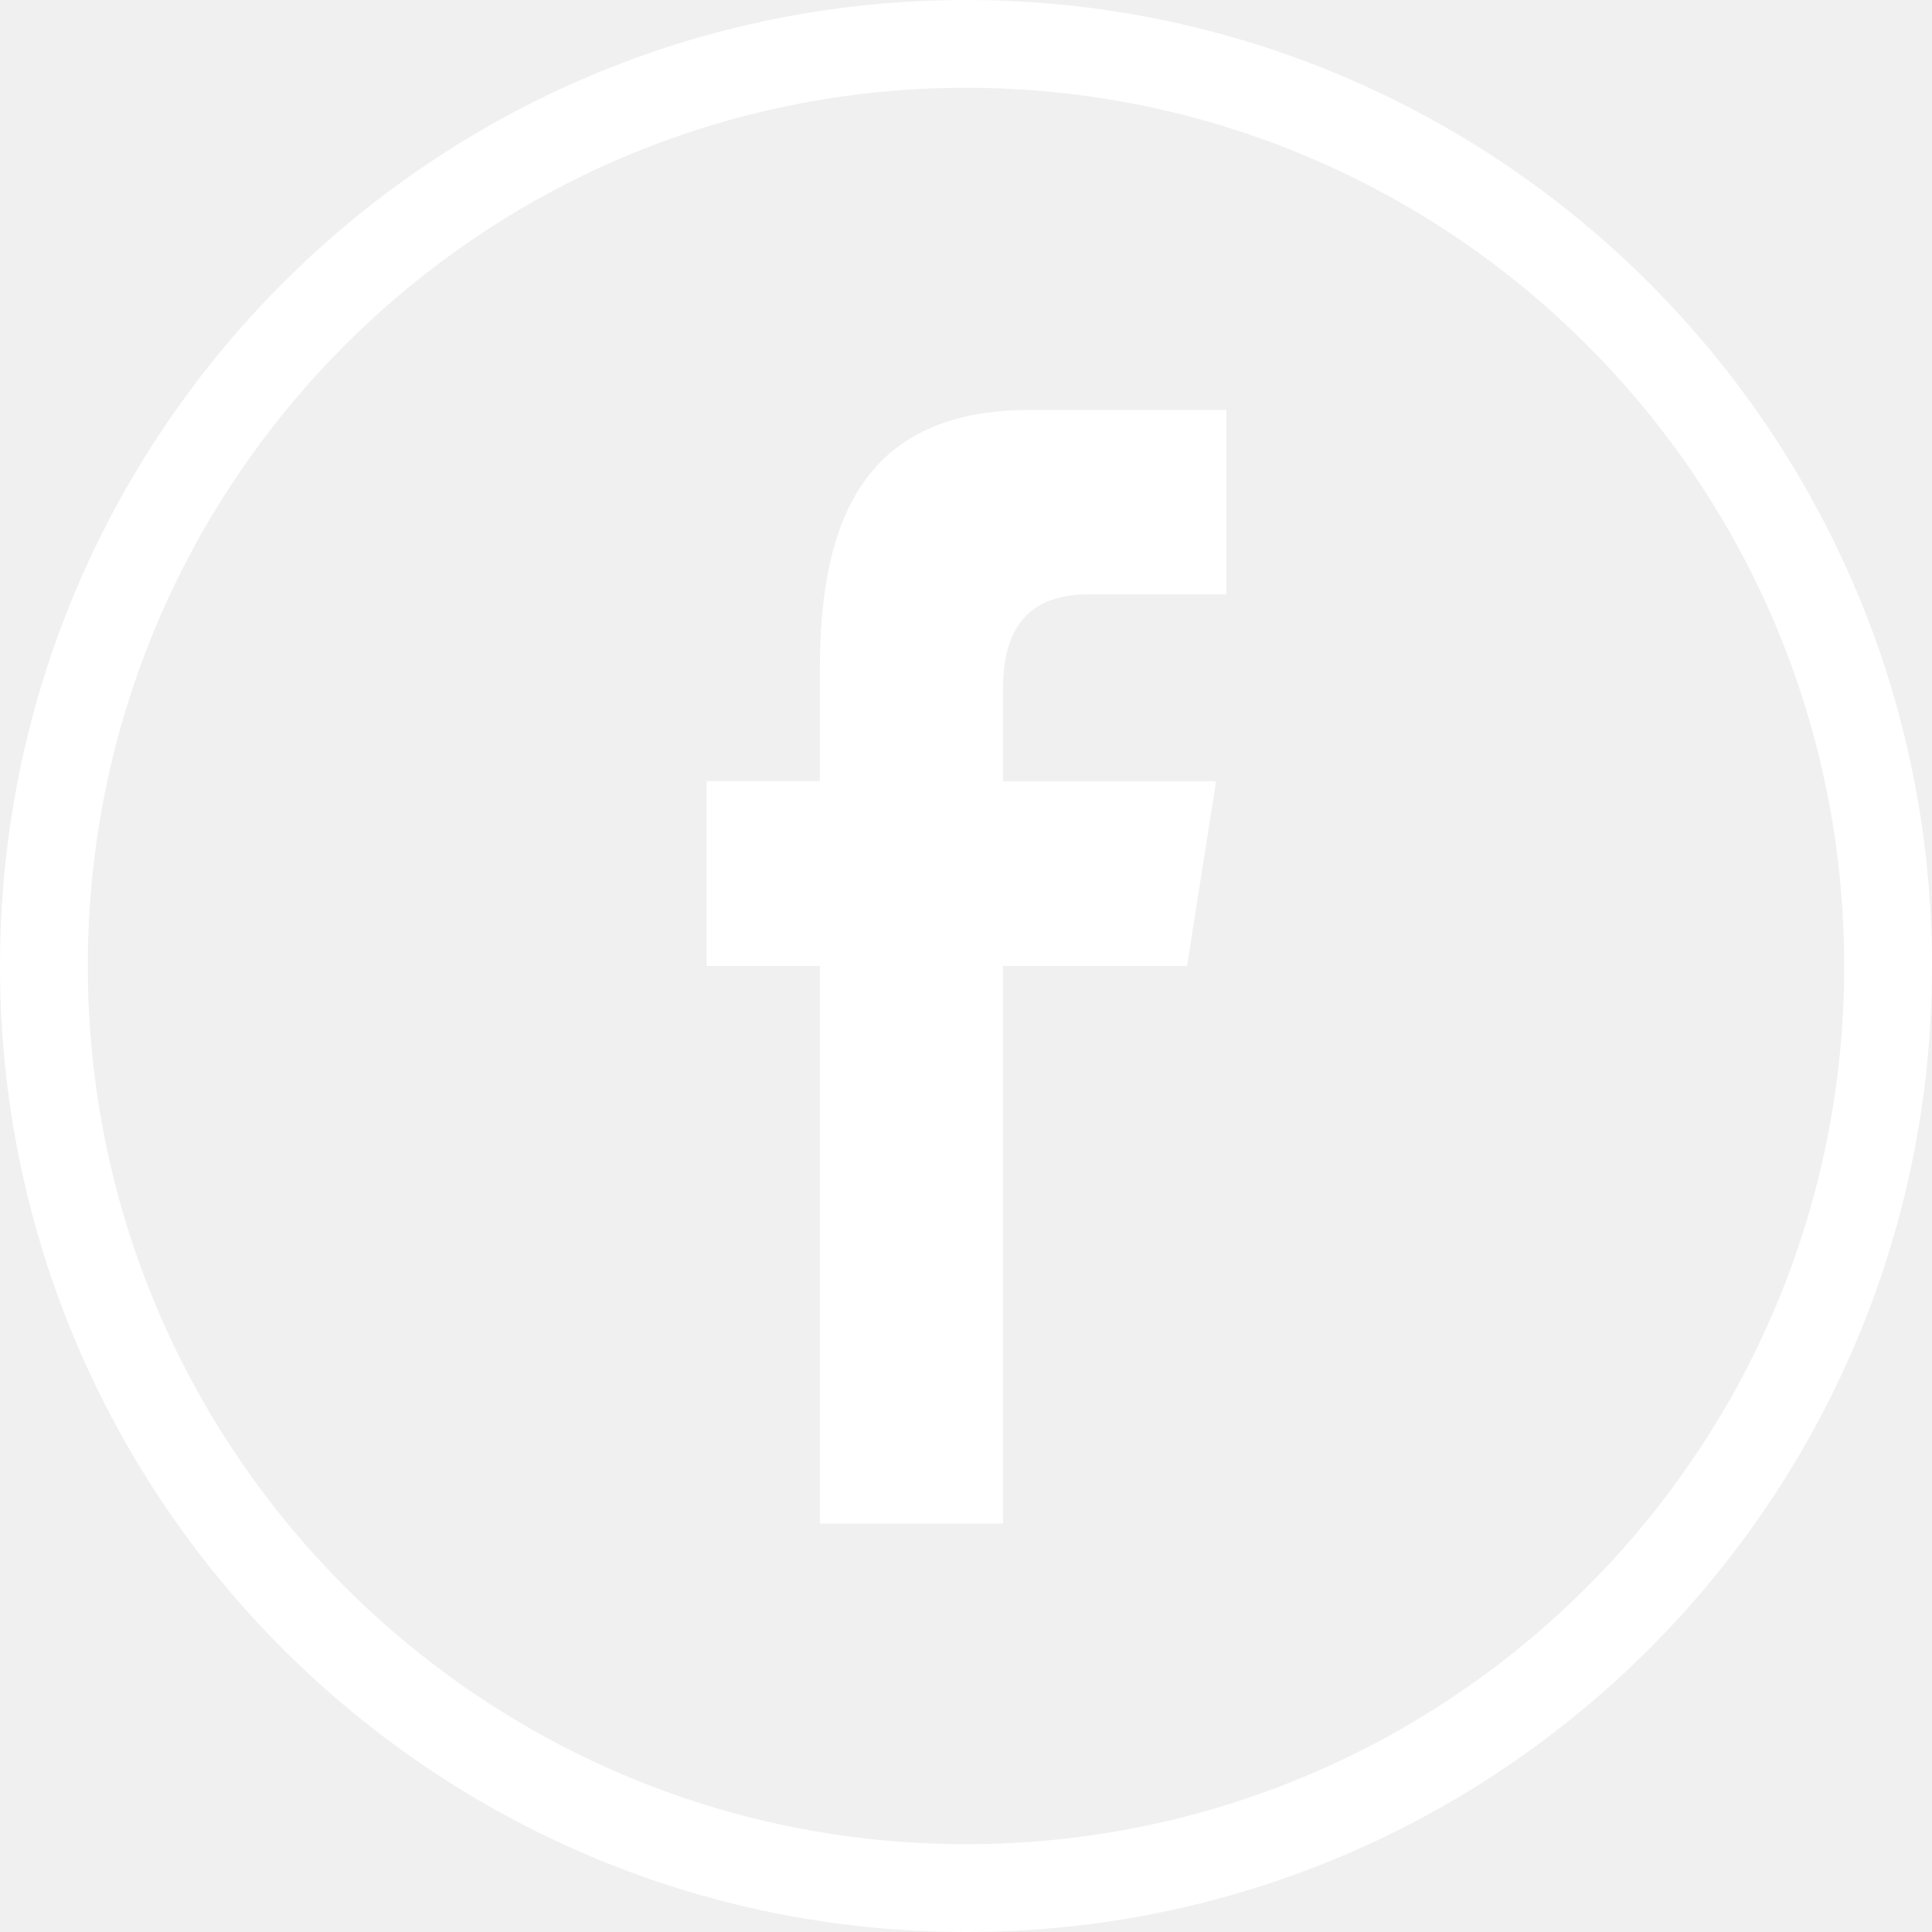
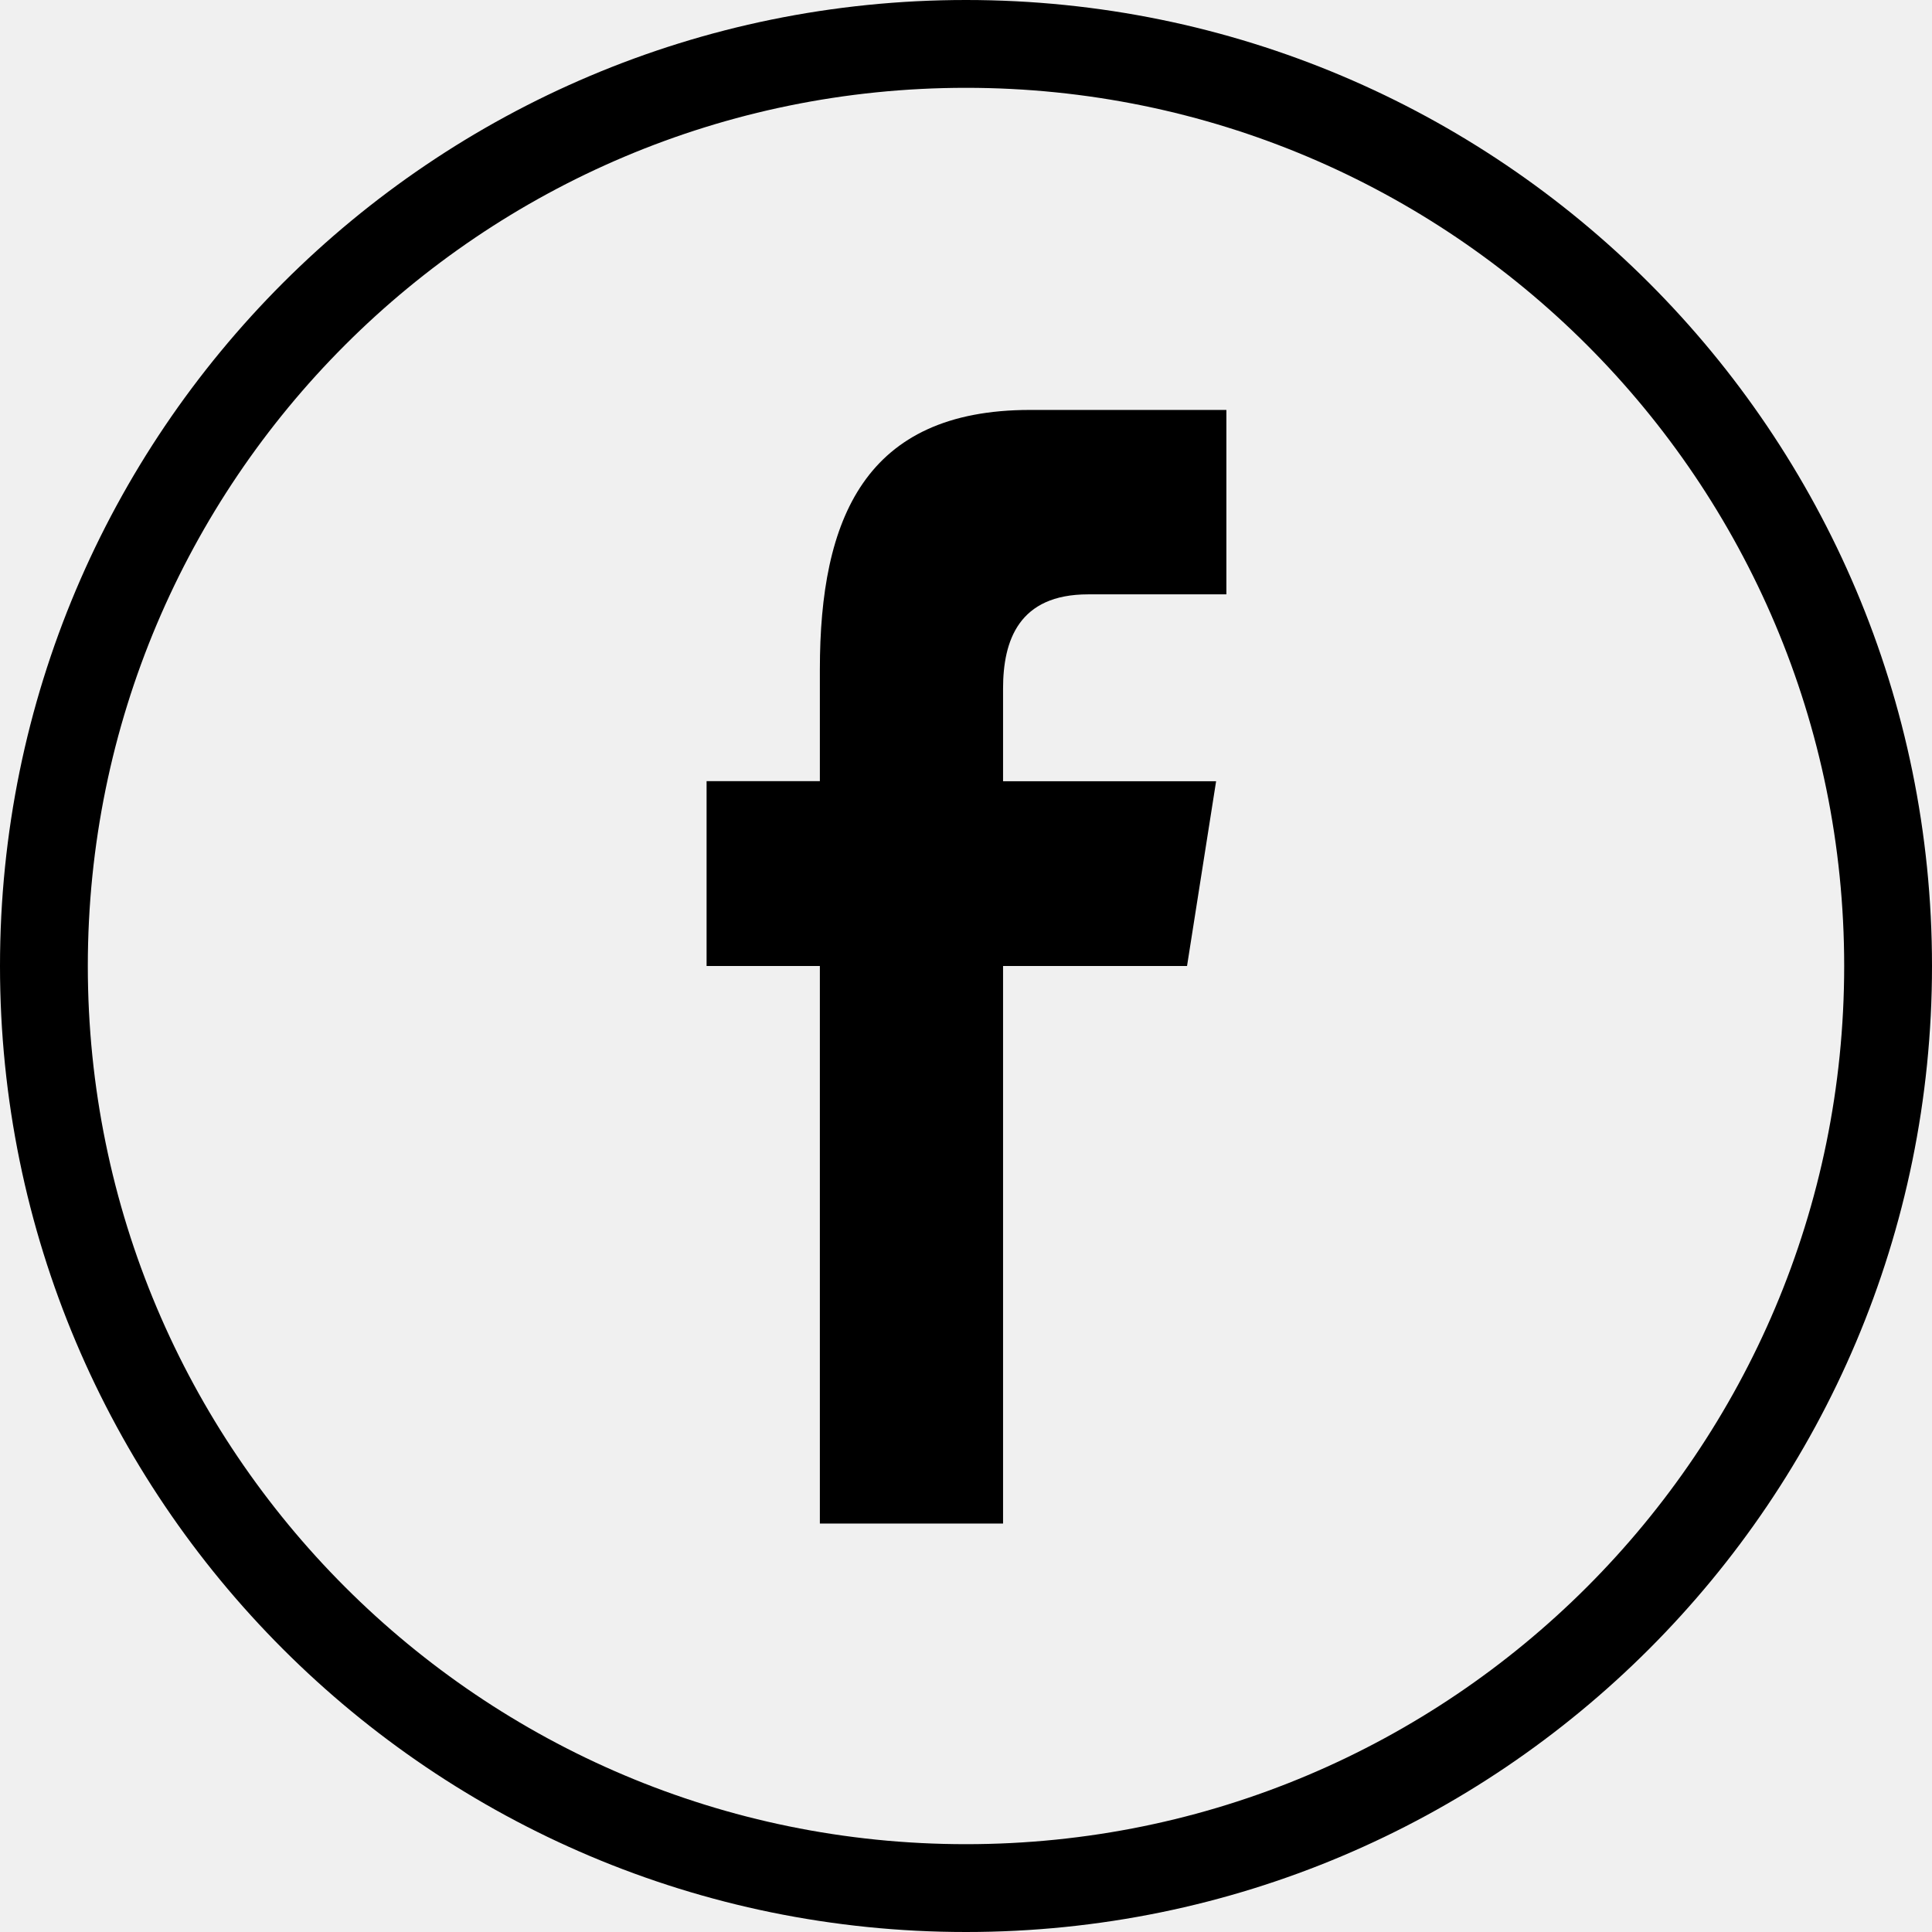
- <svg xmlns="http://www.w3.org/2000/svg" version="1.1" id="Capa_1" x="0px" y="0px" width="512px" height="512px" viewBox="0 0 612 612" style="enable-background:new 0 0 612 612;" xml:space="preserve">
+ <svg xmlns="http://www.w3.org/2000/svg" version="1.1" id="Capa_1" x="0px" y="0px" width="612px" height="612px" viewBox="0 0 612 612" style="enable-background:new 0 0 612 612;" xml:space="preserve">
  <g>
    <g>
-       <path d="M612,306C612,137.004,474.995,0,306,0C137.004,0,0,137.004,0,306c0,168.995,137.004,306,306,306    C474.995,612,612,474.995,612,306z M27.818,306C27.818,152.36,152.36,27.818,306,27.818S584.182,152.36,584.182,306    S459.64,584.182,306,584.182S27.818,459.64,27.818,306z" fill="#FFFFFF" />
-       <path d="M317.739,482.617V306h58.279l9.208-58.529h-67.487v-29.348c0-15.272,5.007-29.849,26.928-29.849h43.813v-58.418h-62.201    c-52.298,0-66.569,34.438-66.569,82.175v35.413h-35.885V306h35.885v176.617H317.739L317.739,482.617z" fill="#FFFFFF" />
+       <path d="M612,306C612,137.004,474.995,0,306,0C137.004,0,0,137.004,0,306c0,168.995,137.004,306,306,306    C474.995,612,612,474.995,612,306z M27.818,306C27.818,152.36,152.36,27.818,306,27.818S584.182,152.36,584.182,306    S459.64,584.182,306,584.182S27.818,459.64,27.818,306z" />
+       <path d="M317.739,482.617V306h58.279l9.208-58.529h-67.487v-29.348c0-15.272,5.007-29.849,26.928-29.849h43.813v-58.418h-62.201    c-52.298,0-66.569,34.438-66.569,82.175v35.413h-35.885V306h35.885v176.617H317.739L317.739,482.617z" />
    </g>
  </g>
  <g>
</g>
  <g>
</g>
  <g>
</g>
  <g>
</g>
  <g>
</g>
  <g>
</g>
  <g>
</g>
  <g>
</g>
  <g>
</g>
  <g>
</g>
  <g>
</g>
  <g>
</g>
  <g>
</g>
  <g>
</g>
  <g>
</g>
</svg>
